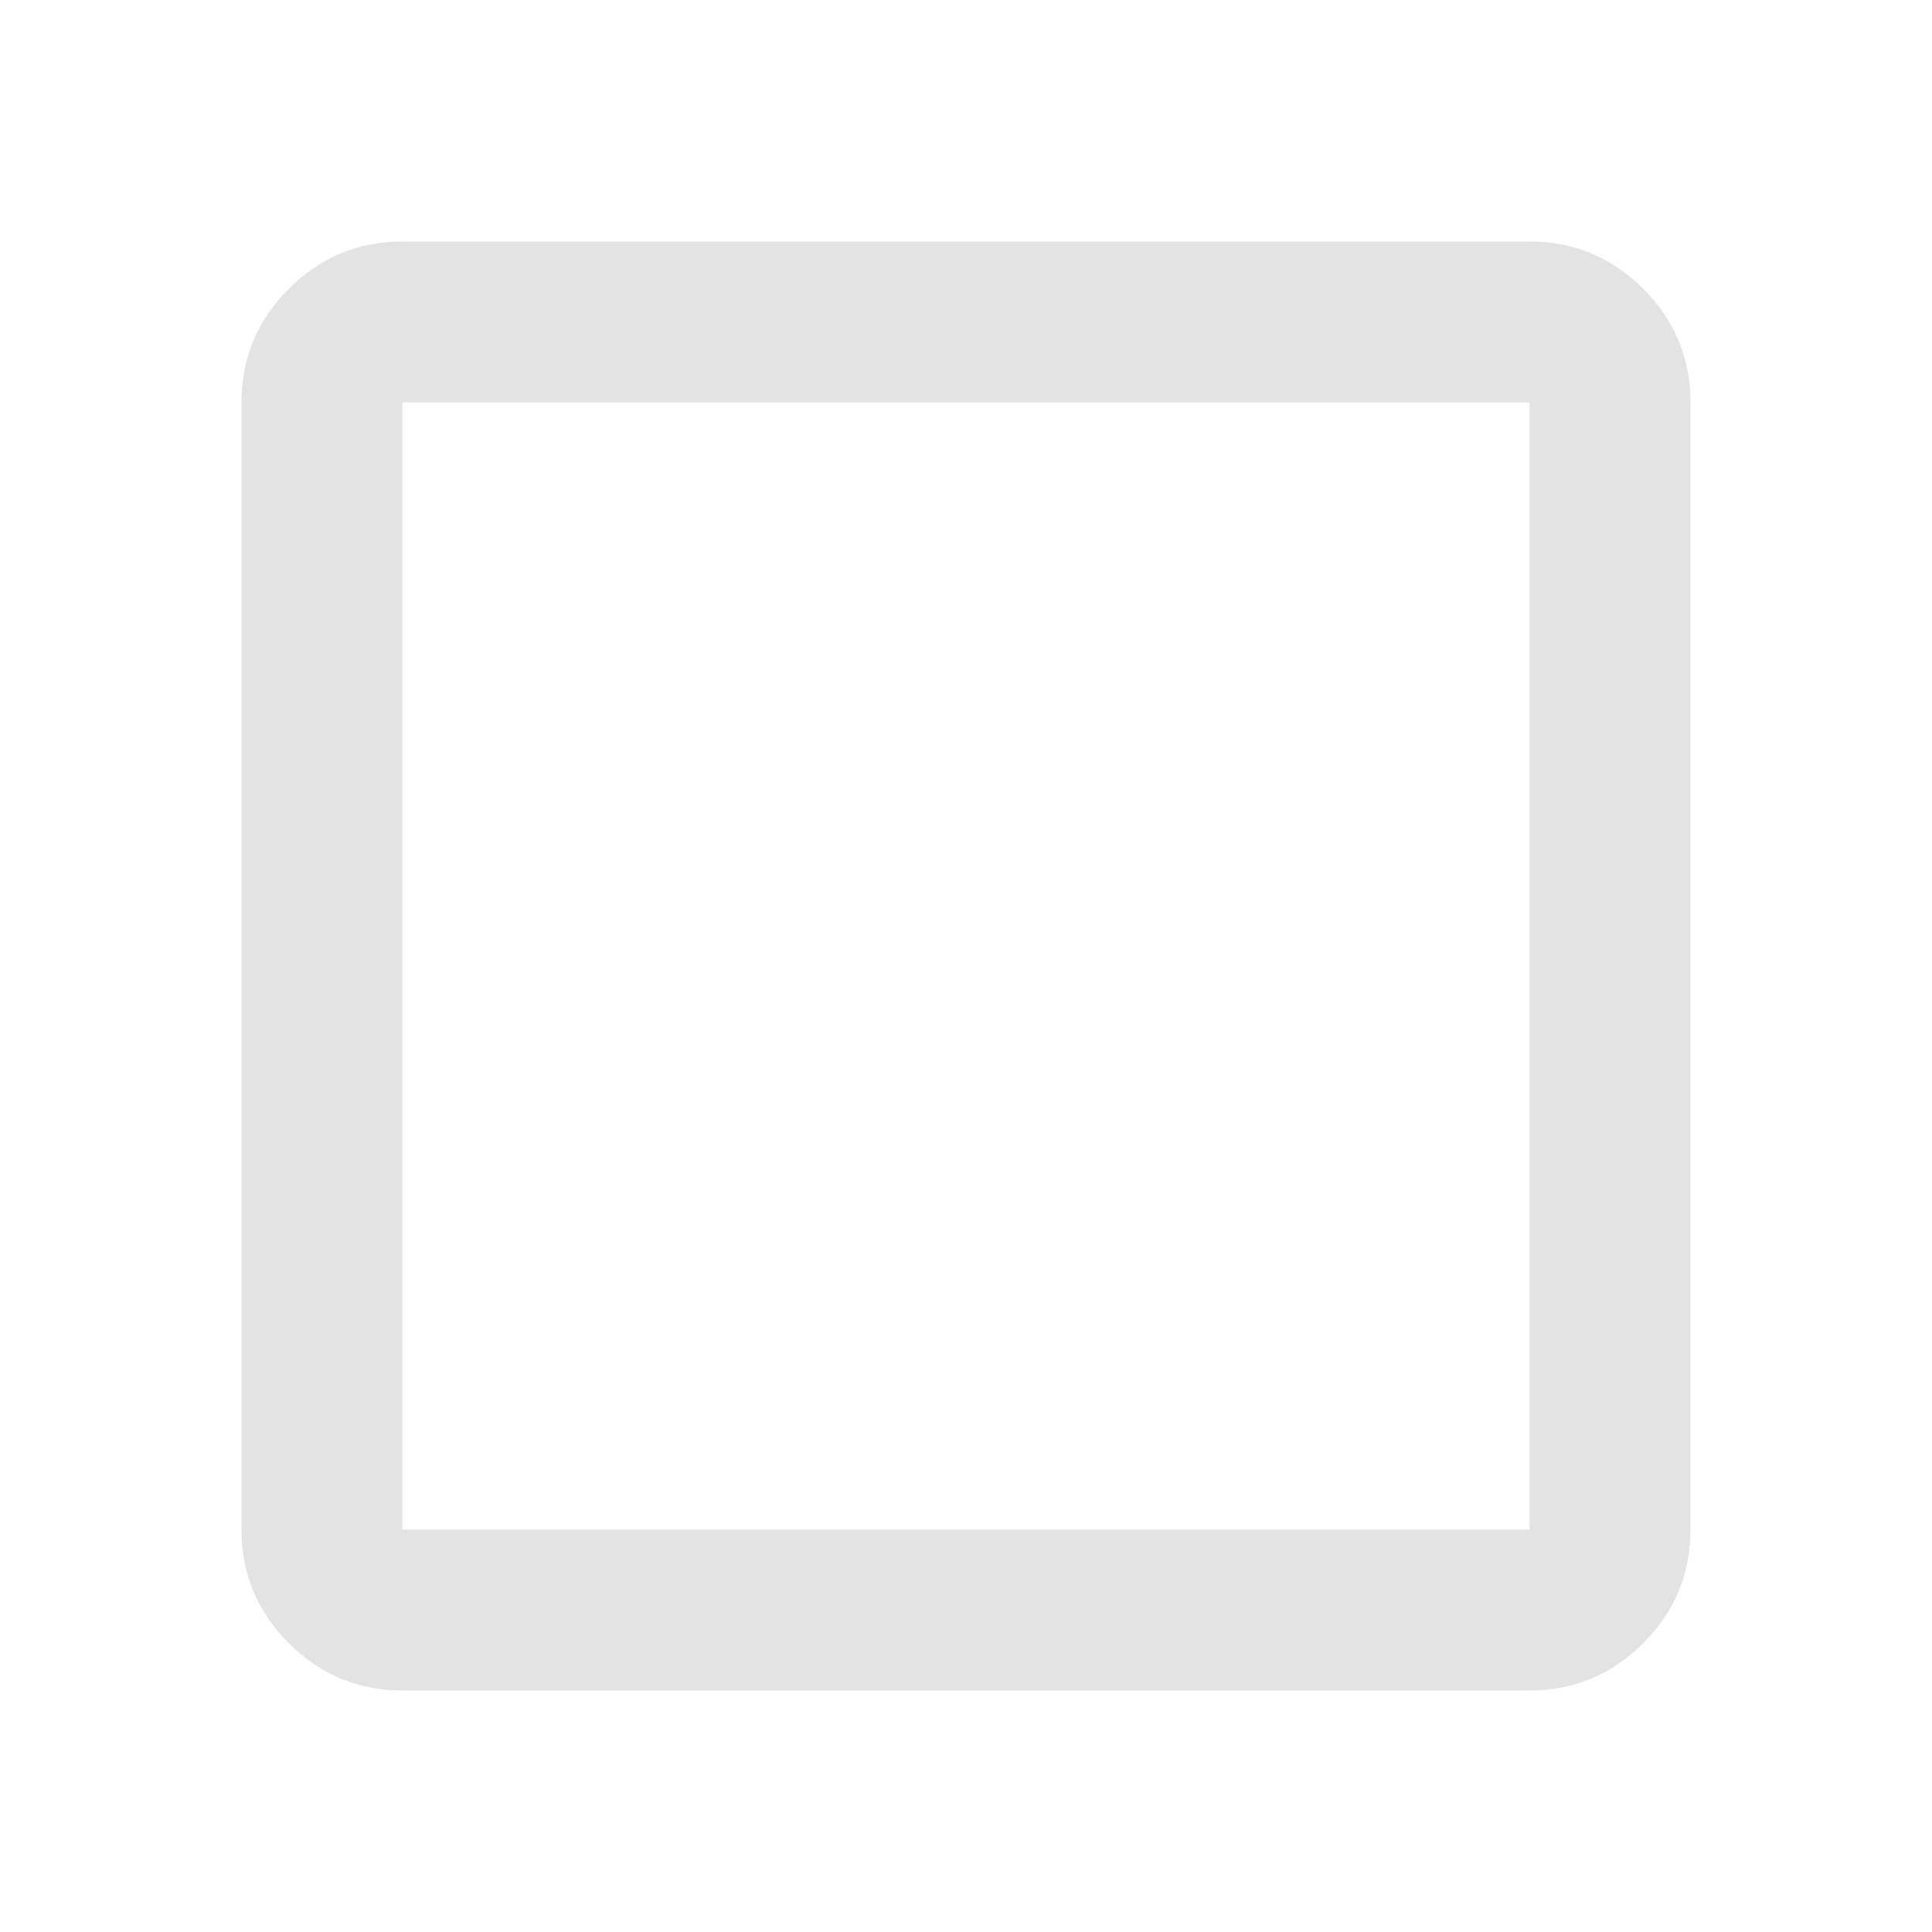
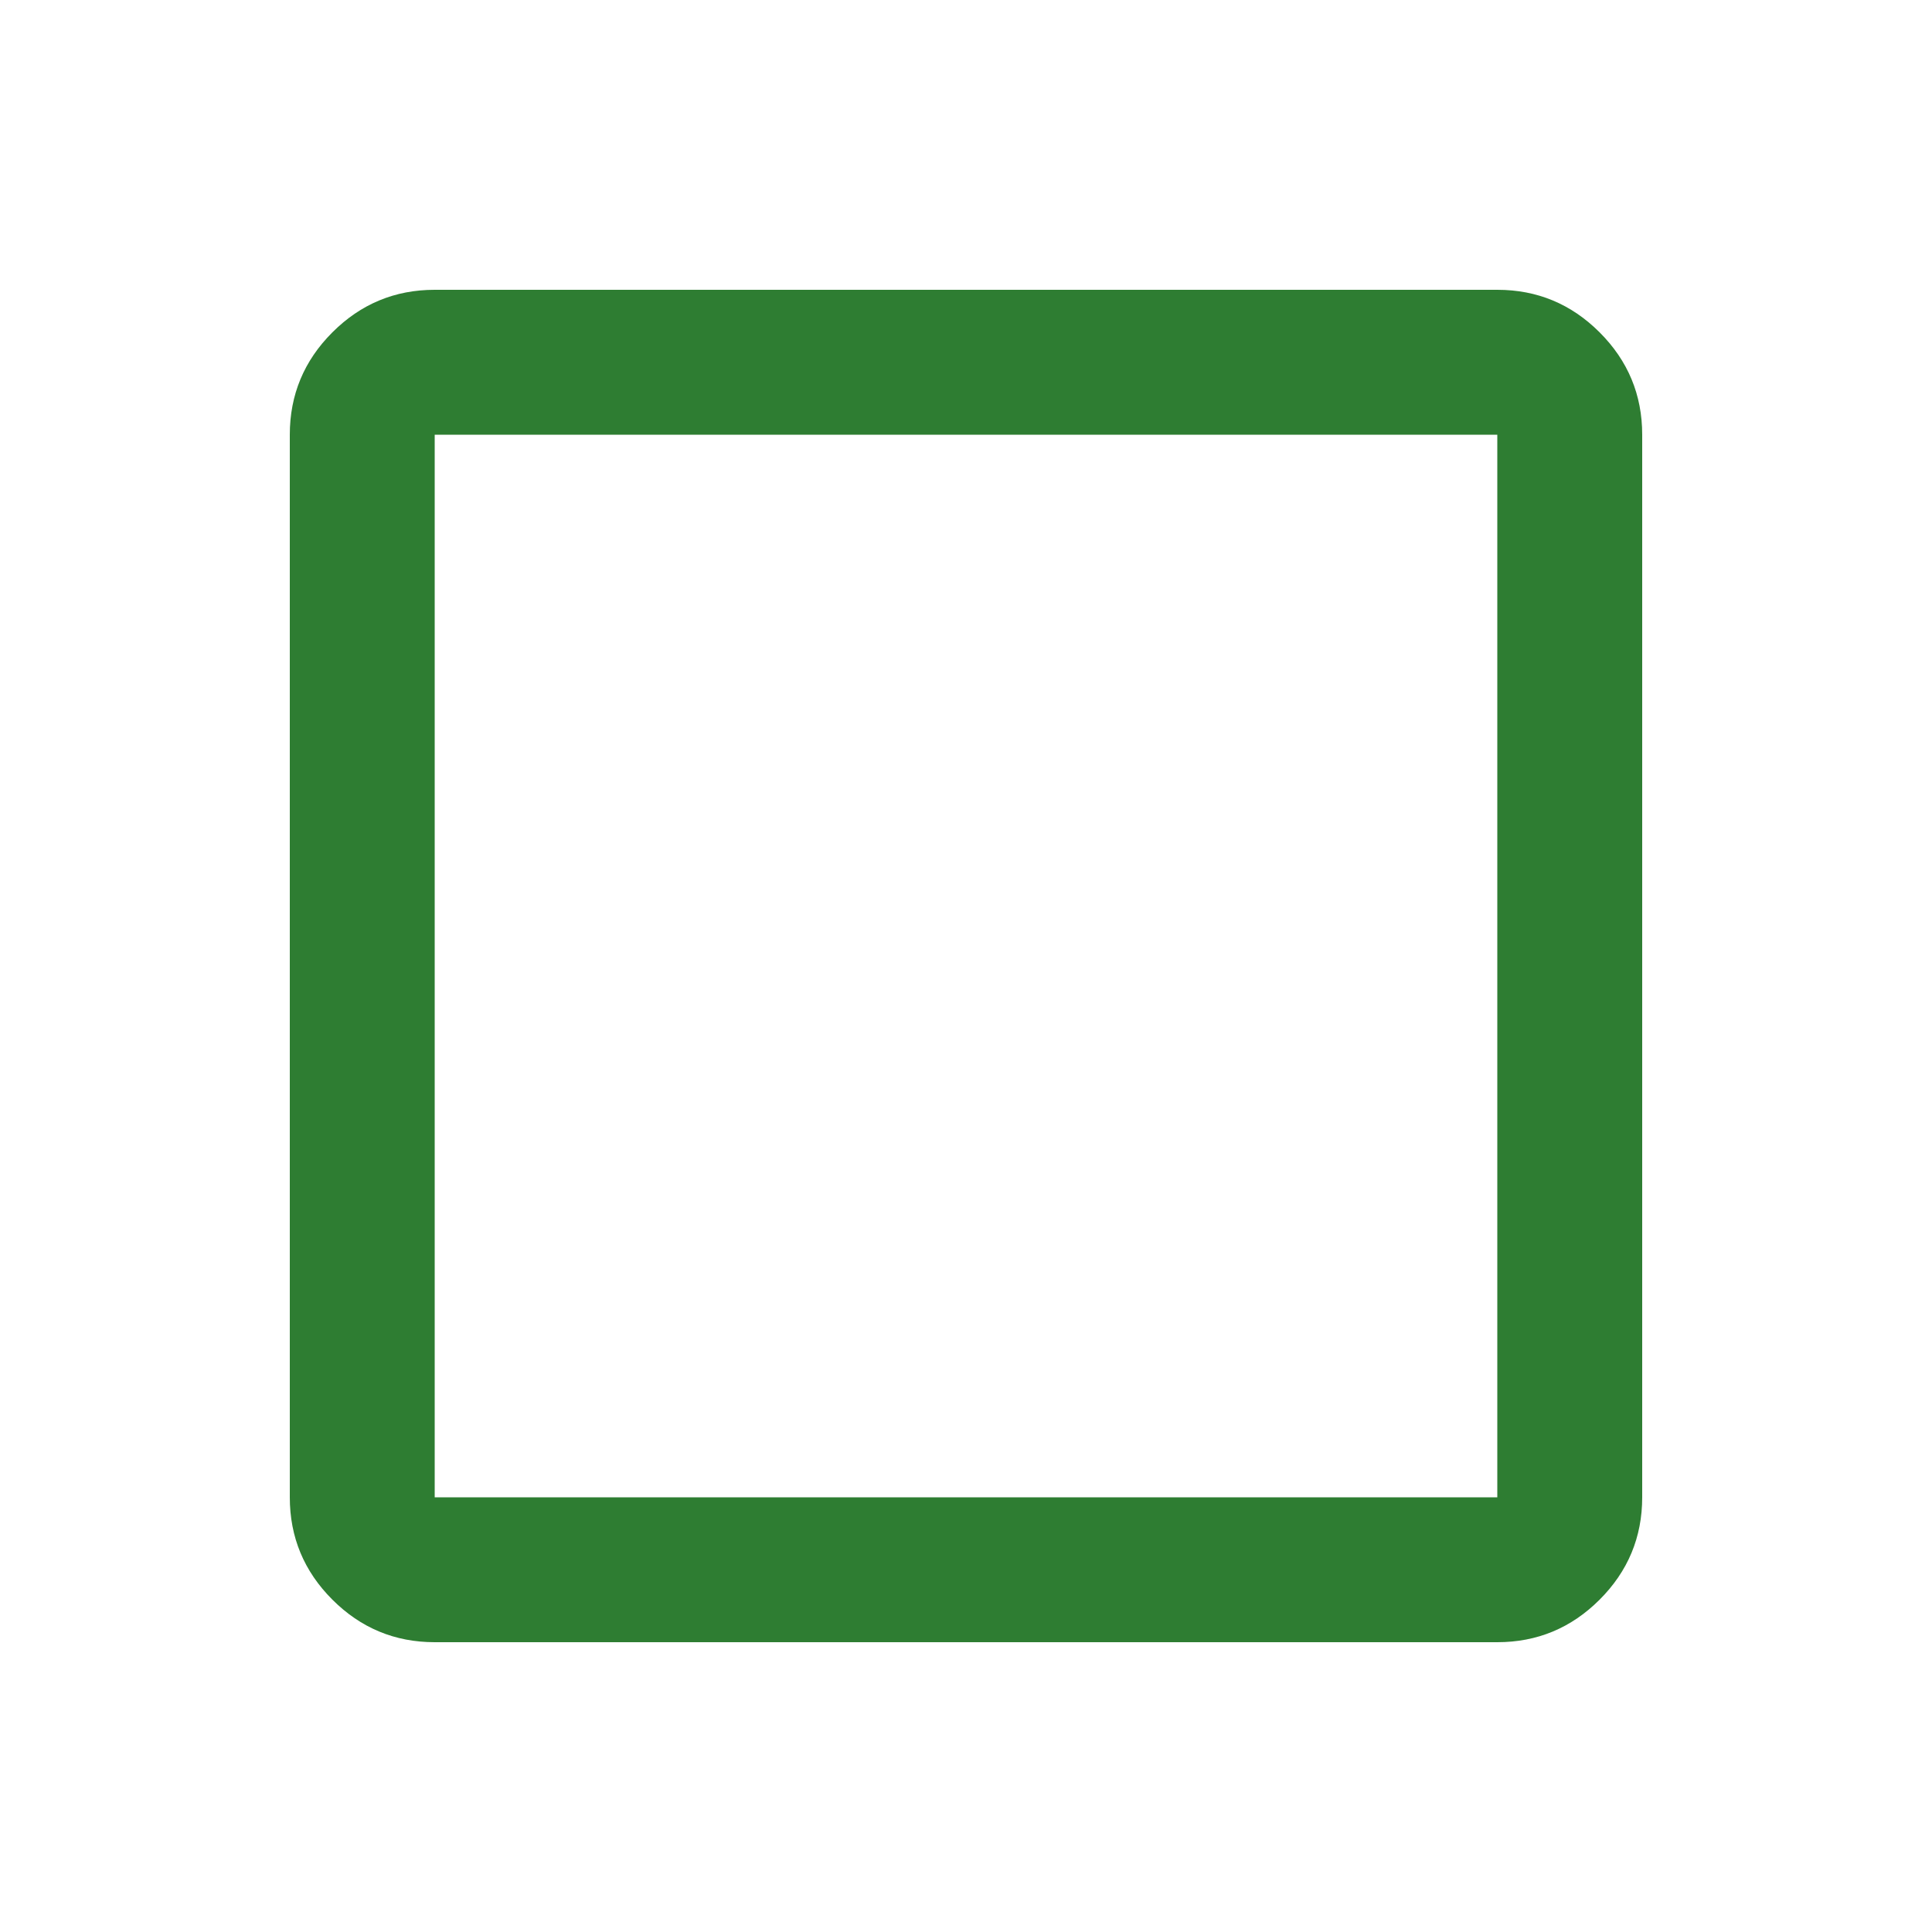
- <svg xmlns="http://www.w3.org/2000/svg" height="24px" viewBox="0 -960 960 960" width="24px" fill="#e3e3e3">
-   <path d="M200-120q-33 0-56.5-23.5T120-200v-560q0-33 23.5-56.5T200-840h560q33 0 56.5 23.5T840-760v560q0 33-23.5 56.5T760-120H200Zm0-80h560v-560H200v560Z" />
+ <svg xmlns="http://www.w3.org/2000/svg" height="20px" viewBox="0 -960 960 960" width="20px" fill="#2E7D32">
+   <path d="M216-144q-29.7 0-50.85-21.15Q144-186.3 144-216v-528q0-29.7 21.15-50.85Q186.3-816 216-816h528q29.7 0 50.85 21.15Q816-773.7 816-744v528q0 29.7-21.15 50.85Q773.7-144 744-144H216Zm0-72h528v-528H216v528Z" />
</svg>
